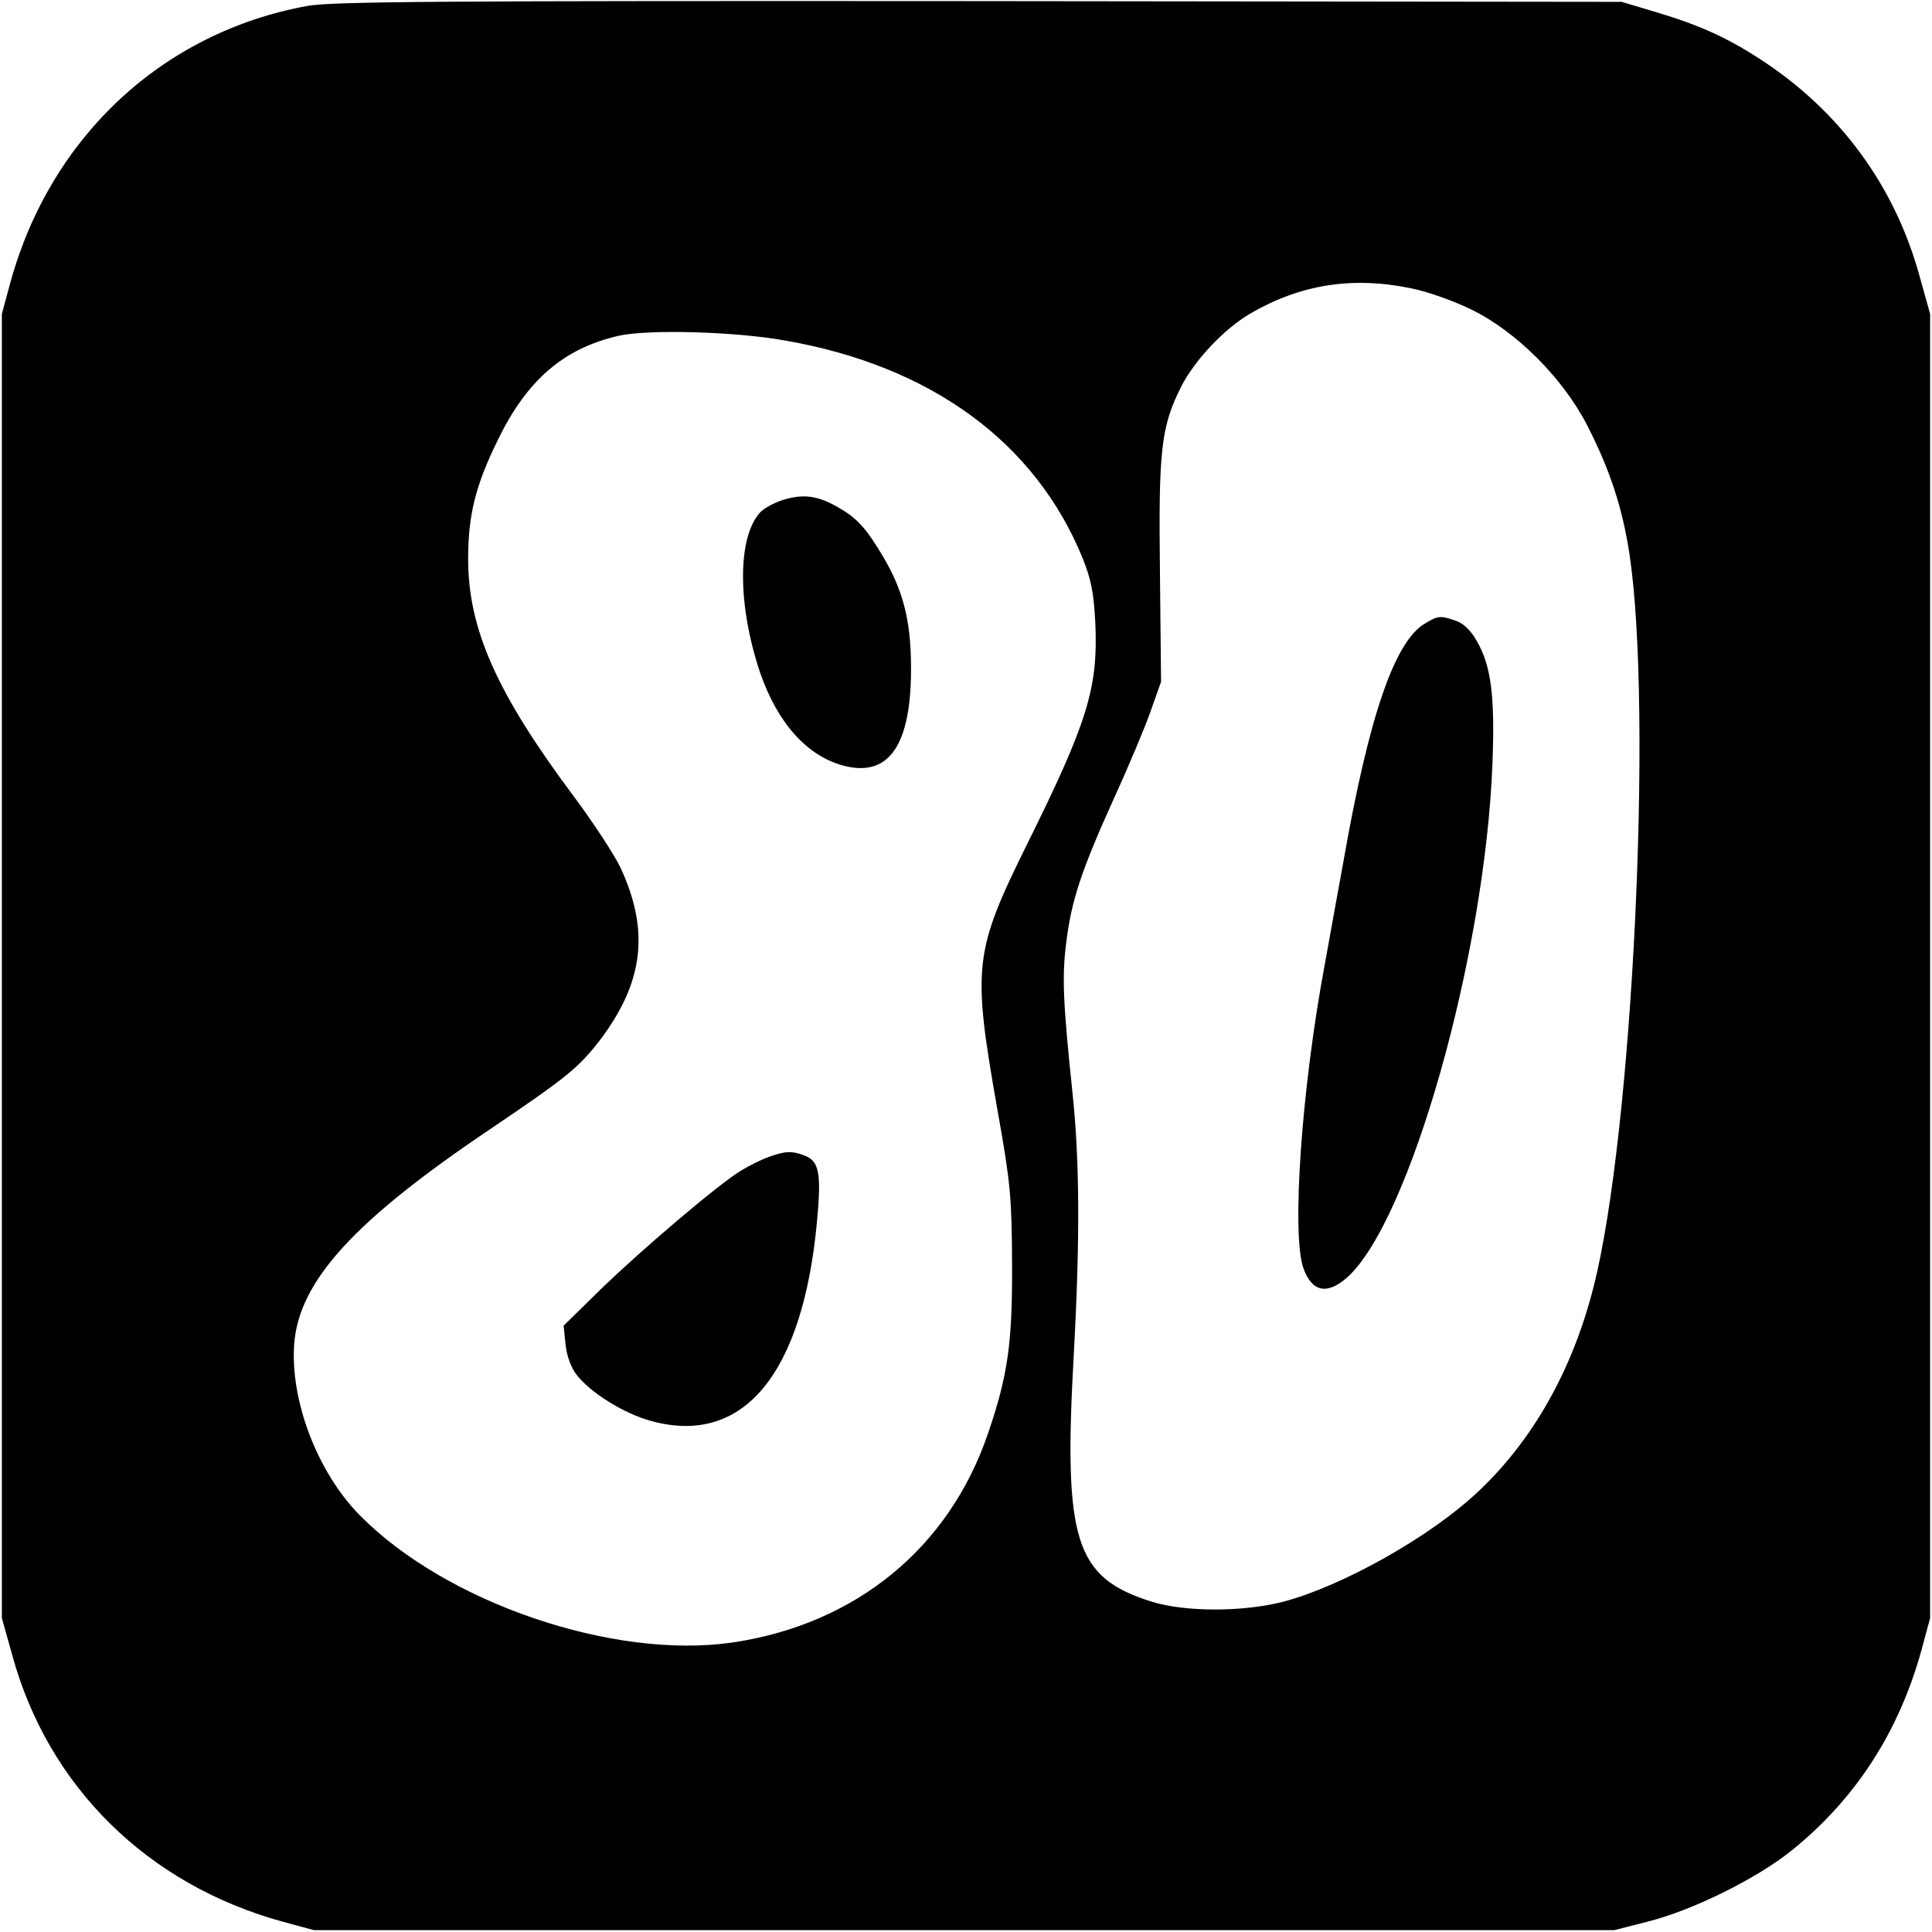
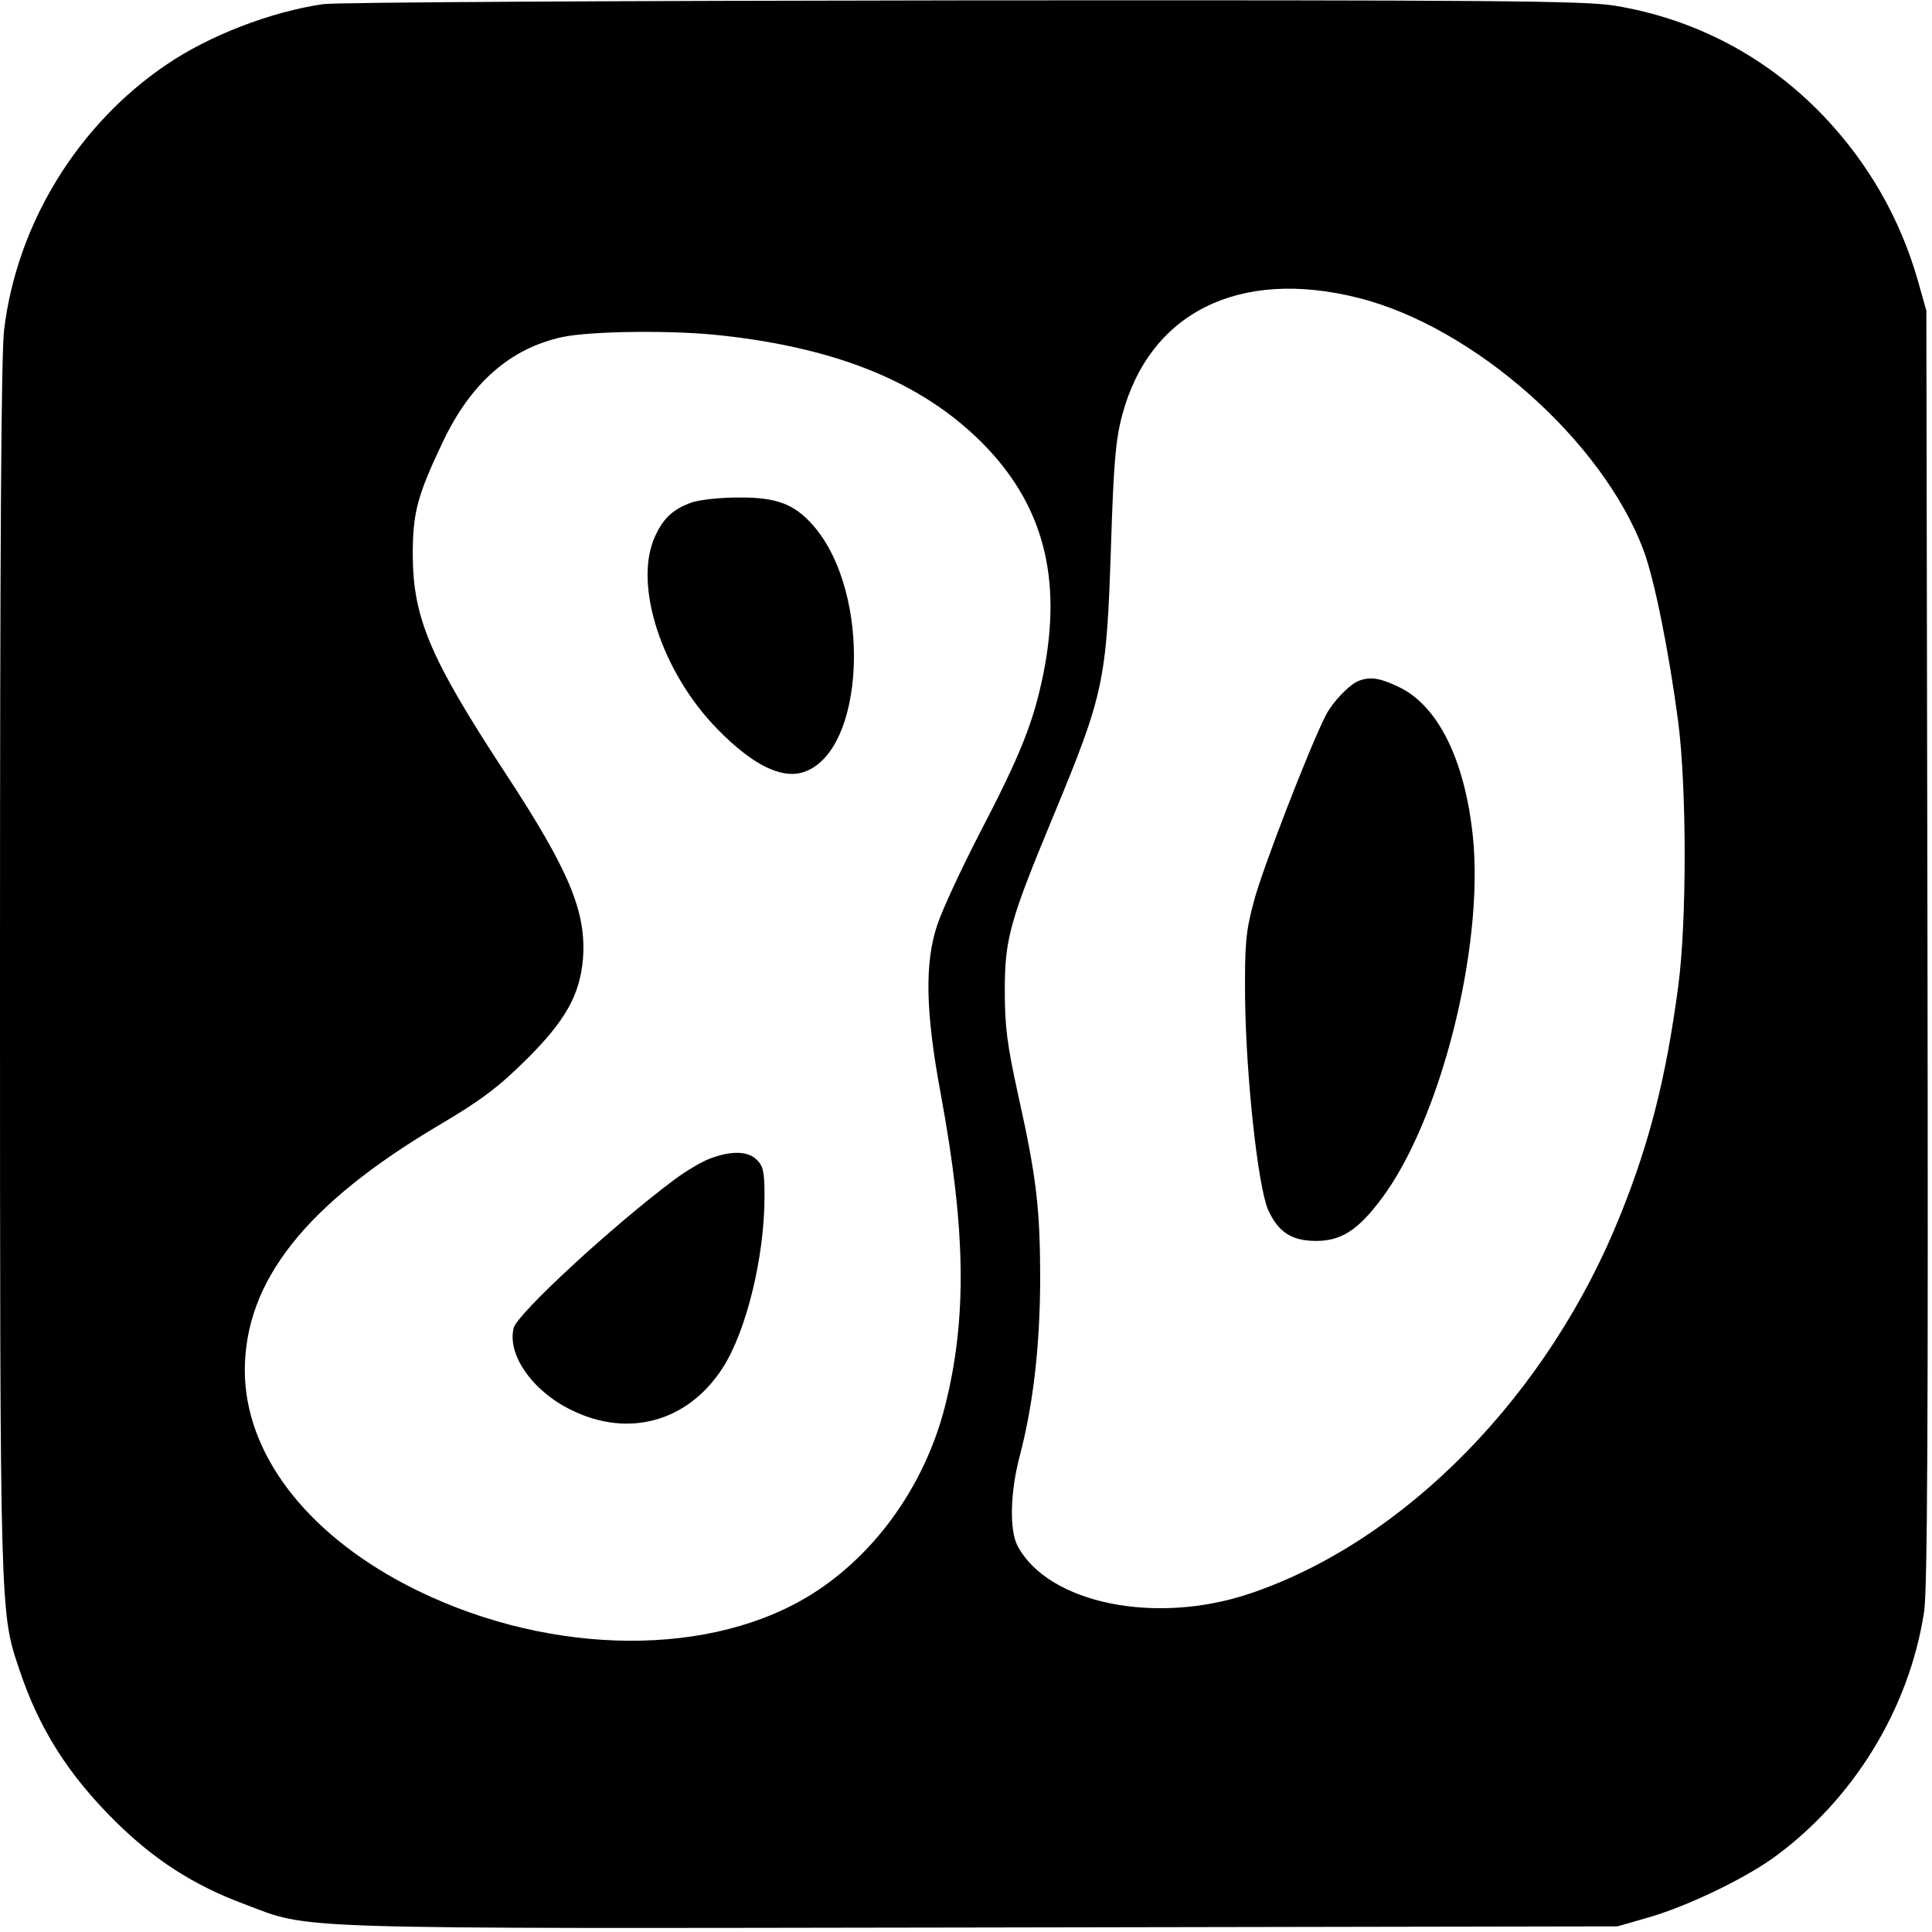
- <svg xmlns="http://www.w3.org/2000/svg" version="1.0" width="520pt" height="520pt" viewBox="0 0 520 520" preserveAspectRatio="xMidYMid meet">
-   <g transform="translate(0,520) scale(0.1,-0.1)" fill="#000000" stroke="none">
-     <path d="M827 5184 c-389 -71 -691 -352 -799 -744 l-23 -85 0 -1755 0 -1755 28 -100 c97 -354 364 -617 727 -717 l85 -23 1750 0 1750 0 90 23 c120 30 294 116 388 192 171 138 288 318 349 540 l23 85 0 1755 0 1755 -28 100 c-67 246 -217 449 -433 588 -88 57 -164 91 -279 125 l-90 27 -1730 2 c-1454 1 -1742 -1 -1808 -13z m2971 -760 c42 -8 115 -34 162 -57 121 -59 247 -185 312 -312 61 -119 95 -222 114 -348 63 -423 8 -1561 -97 -1971 -57 -225 -165 -415 -313 -553 -128 -120 -363 -252 -522 -294 -109 -28 -264 -28 -354 0 -207 65 -238 163 -210 664 17 309 16 520 -3 702 -26 248 -29 316 -17 410 14 112 40 191 129 388 39 85 83 190 98 233 l28 79 -3 295 c-4 331 3 392 58 501 36 70 115 154 185 195 134 78 274 101 433 68z m-1688 -140 c396 -68 678 -275 805 -589 22 -56 29 -91 33 -171 8 -174 -20 -266 -181 -591 -147 -297 -151 -332 -81 -728 34 -191 37 -228 38 -405 1 -215 -11 -300 -64 -456 -105 -310 -356 -516 -690 -565 -320 -46 -769 107 -1001 342 -115 116 -189 311 -177 464 14 168 162 330 526 575 210 142 239 166 298 242 117 156 133 294 53 465 -16 33 -72 119 -125 190 -207 277 -284 450 -284 639 0 118 20 198 80 320 78 161 177 246 324 280 77 18 311 12 446 -12z" />
-     <path d="M3834 3521 c-81 -49 -150 -251 -218 -639 -14 -75 -36 -199 -50 -276 -63 -335 -90 -727 -58 -819 23 -64 63 -73 117 -26 169 149 373 869 392 1386 7 181 -4 263 -43 329 -15 27 -35 46 -55 53 -43 15 -49 14 -85 -8z" />
-     <path d="M2109 3855 c-25 -8 -53 -23 -63 -34 -62 -68 -61 -250 0 -432 47 -135 126 -224 225 -250 123 -32 183 57 181 271 -1 123 -22 203 -77 295 -45 75 -69 101 -120 130 -54 31 -92 36 -146 20z" />
-     <path d="M2069 2086 c-20 -7 -54 -24 -75 -37 -61 -37 -269 -214 -378 -320 l-99 -97 5 -49 c3 -31 14 -62 29 -82 36 -48 128 -106 203 -126 247 -67 407 127 445 538 12 130 6 162 -34 177 -34 13 -52 12 -96 -4z" />
+ <svg xmlns="http://www.w3.org/2000/svg" version="1.0" width="513pt" height="513pt" viewBox="0 0 513 513" preserveAspectRatio="xMidYMid meet">
+   <g transform="translate(0,513) scale(0.1,-0.1)" fill="#000000" stroke="none">
+     <path d="M858 5119 c-138 -20 -302 -83 -415 -160 -236 -159 -398 -423 -432 -704 -8 -62 -11 -590 -11 -1695 0 -1723 0 -1711 51 -1862 52 -157 130 -280 254 -403 104 -103 209 -171 344 -221 179 -68 87 -65 1957 -62 l1689 3 80 23 c99 28 249 99 331 157 213 153 363 395 403 655 9 56 11 512 9 1765 l-3 1690 -22 78 c-47 166 -132 314 -251 439 -150 157 -341 258 -555 293 -79 13 -325 15 -1732 14 -902 -1 -1666 -5 -1697 -10z m2749 -780 c306 -77 648 -379 757 -670 29 -77 68 -272 92 -455 23 -177 23 -535 0 -704 -32 -241 -76 -414 -153 -605 -191 -478 -572 -867 -983 -1006 -251 -85 -536 -27 -618 126 -22 42 -20 142 6 240 36 138 53 290 54 465 0 192 -10 275 -59 495 -29 132 -35 180 -35 275 0 137 13 184 128 461 136 328 142 359 154 719 7 217 12 280 29 345 72 275 311 394 628 314z m-1689 -100 c308 -34 529 -125 688 -283 164 -164 216 -360 164 -617 -26 -127 -60 -213 -170 -424 -48 -93 -98 -201 -111 -240 -34 -101 -32 -230 9 -450 67 -362 70 -598 11 -830 -55 -215 -193 -404 -370 -508 -279 -164 -708 -149 -1061 35 -269 141 -427 351 -428 568 0 238 161 442 515 652 112 66 158 101 231 173 105 104 144 173 152 270 9 124 -36 233 -208 495 -197 301 -243 408 -244 575 0 113 11 157 80 302 74 156 179 248 317 278 76 16 294 19 425 4z" />
+     <path d="M3610 3323 c-26 -9 -71 -56 -90 -93 -42 -82 -170 -412 -191 -495 -21 -78 -24 -111 -23 -250 2 -211 34 -504 61 -567 27 -60 63 -83 128 -83 65 0 110 28 171 109 158 208 275 669 245 964 -21 202 -91 345 -193 396 -51 25 -77 30 -108 19z" />
+     <path d="M1837 3796 c-50 -18 -76 -42 -98 -91 -58 -127 18 -361 167 -512 91 -93 167 -131 225 -114 167 50 186 476 28 656 -50 57 -98 75 -199 74 -47 0 -102 -6 -123 -13z" />
+     <path d="M1886 2054 c-22 -8 -64 -33 -95 -56 -165 -123 -418 -357 -427 -394 -18 -71 50 -168 153 -218 152 -75 310 -31 402 112 63 98 111 295 111 455 0 64 -3 80 -20 97 -24 24 -67 25 -124 4z" />
  </g>
</svg>
